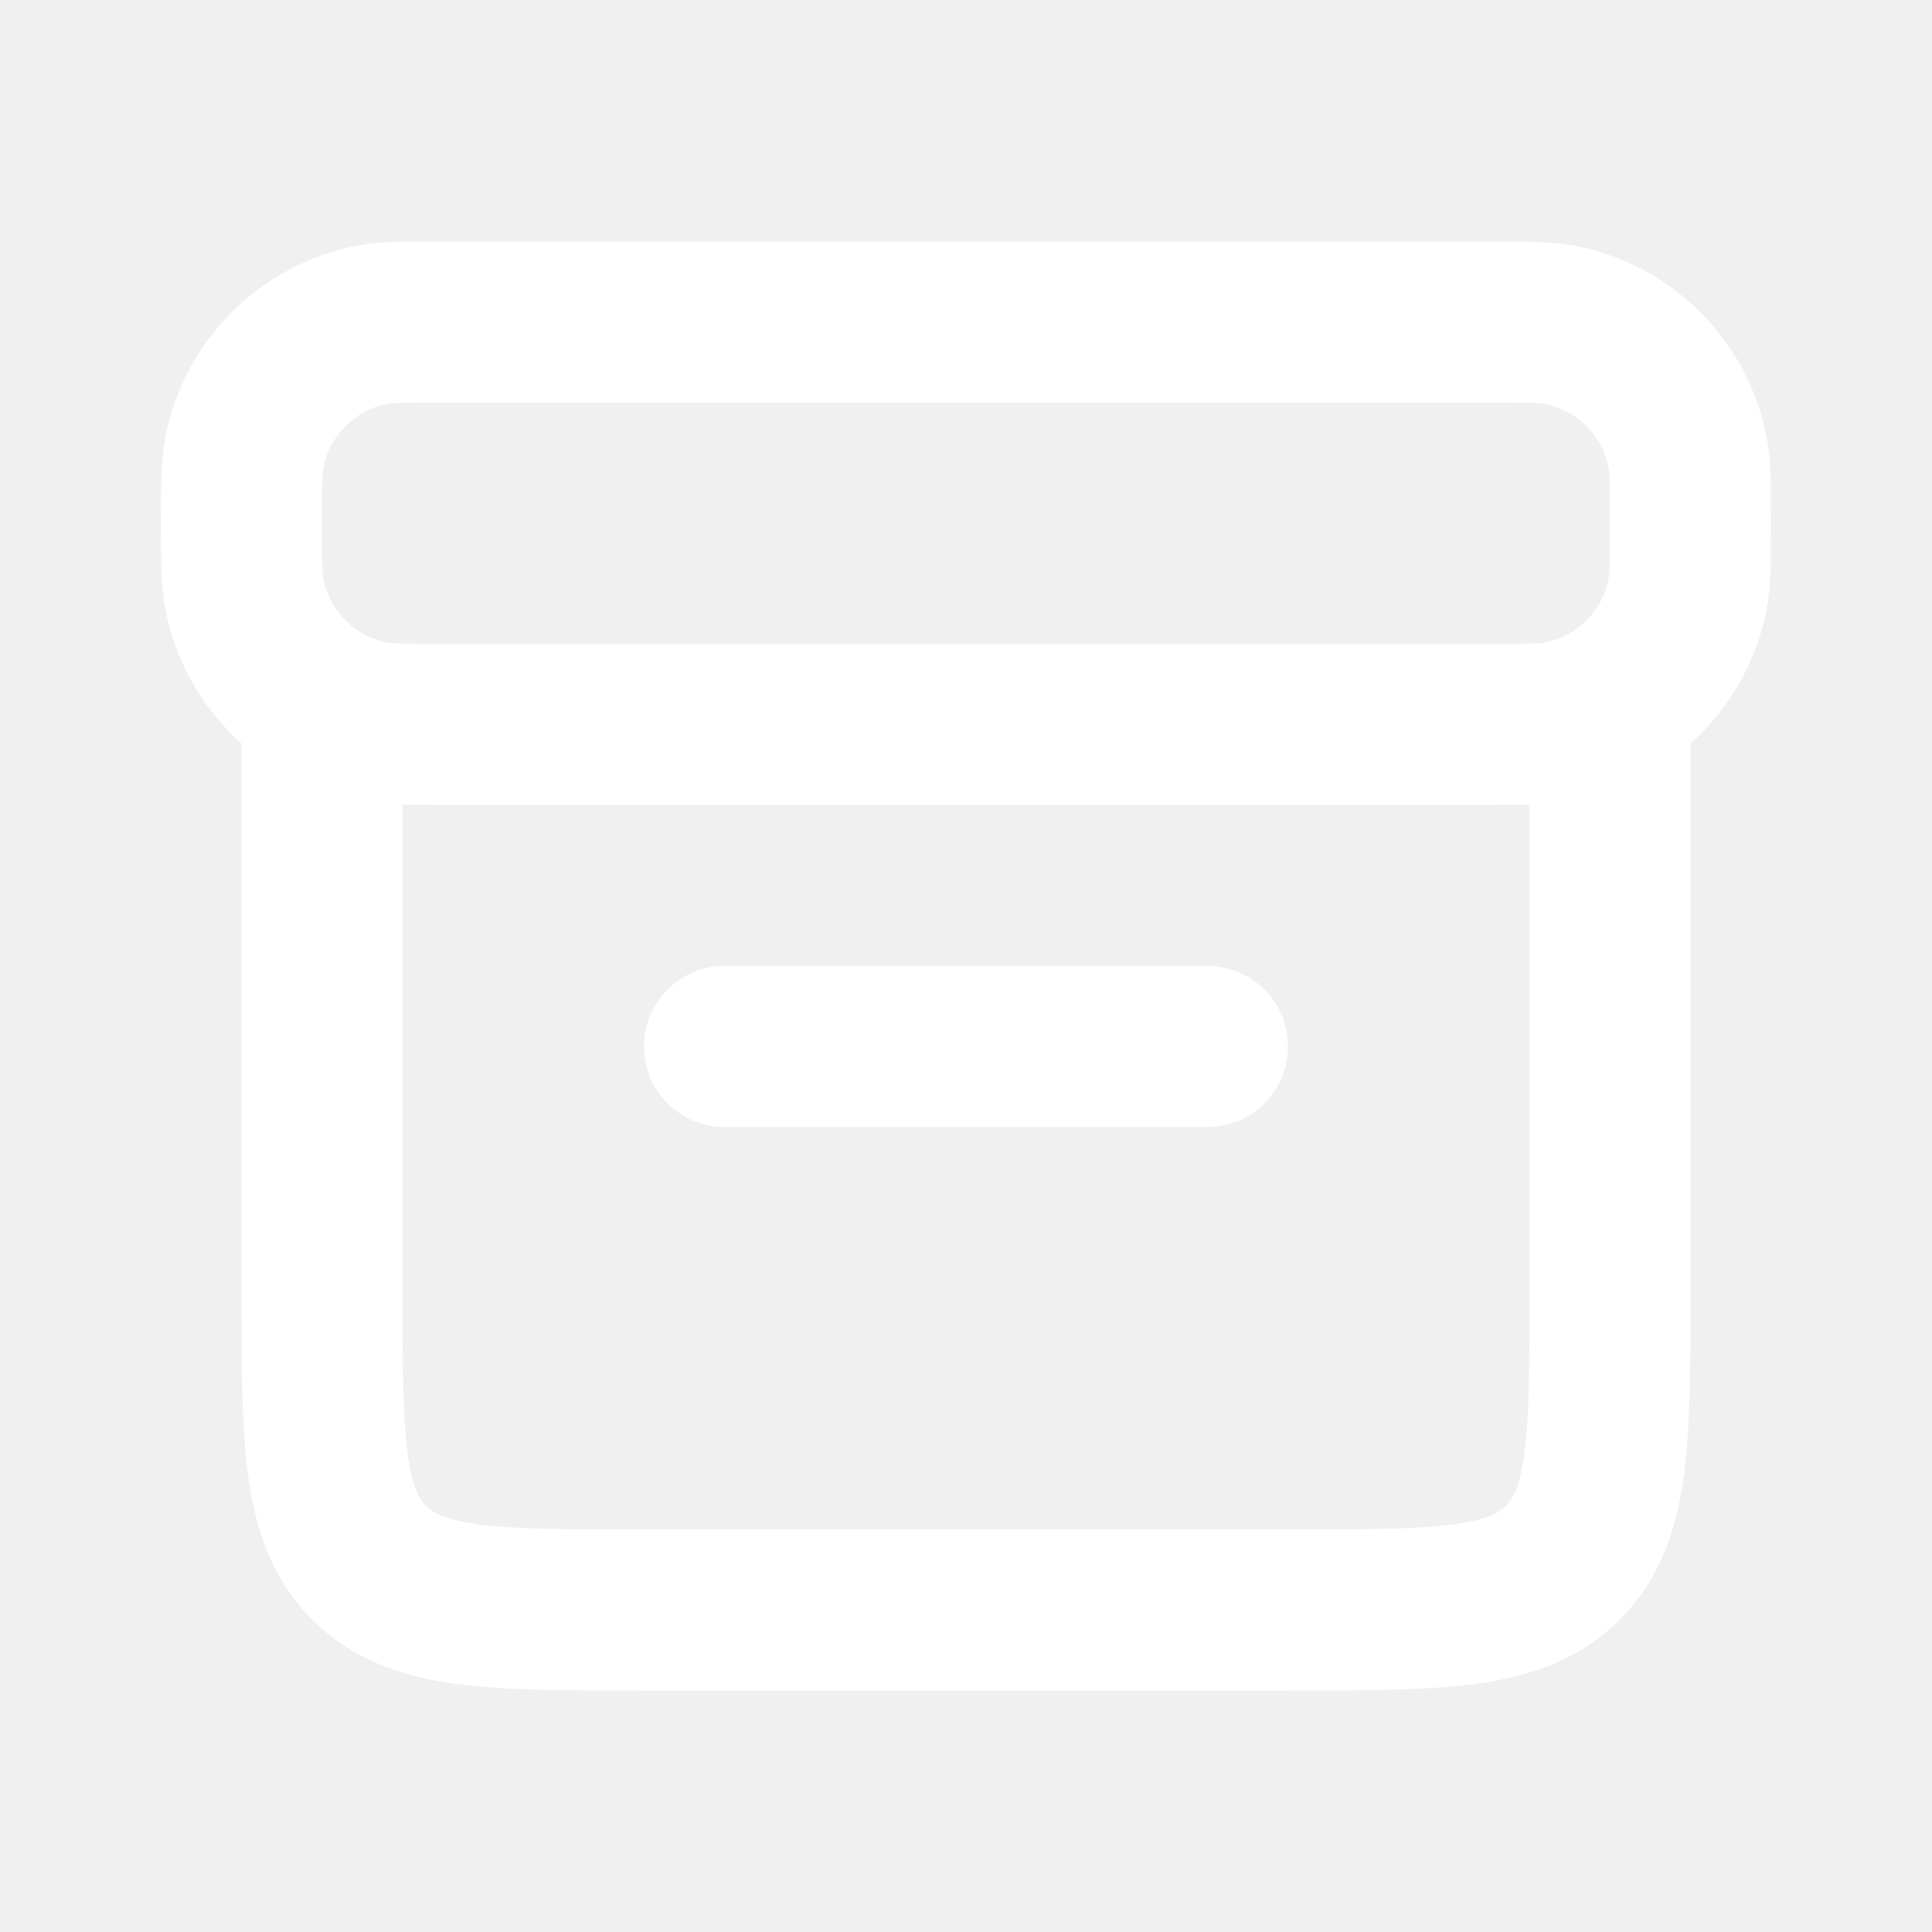
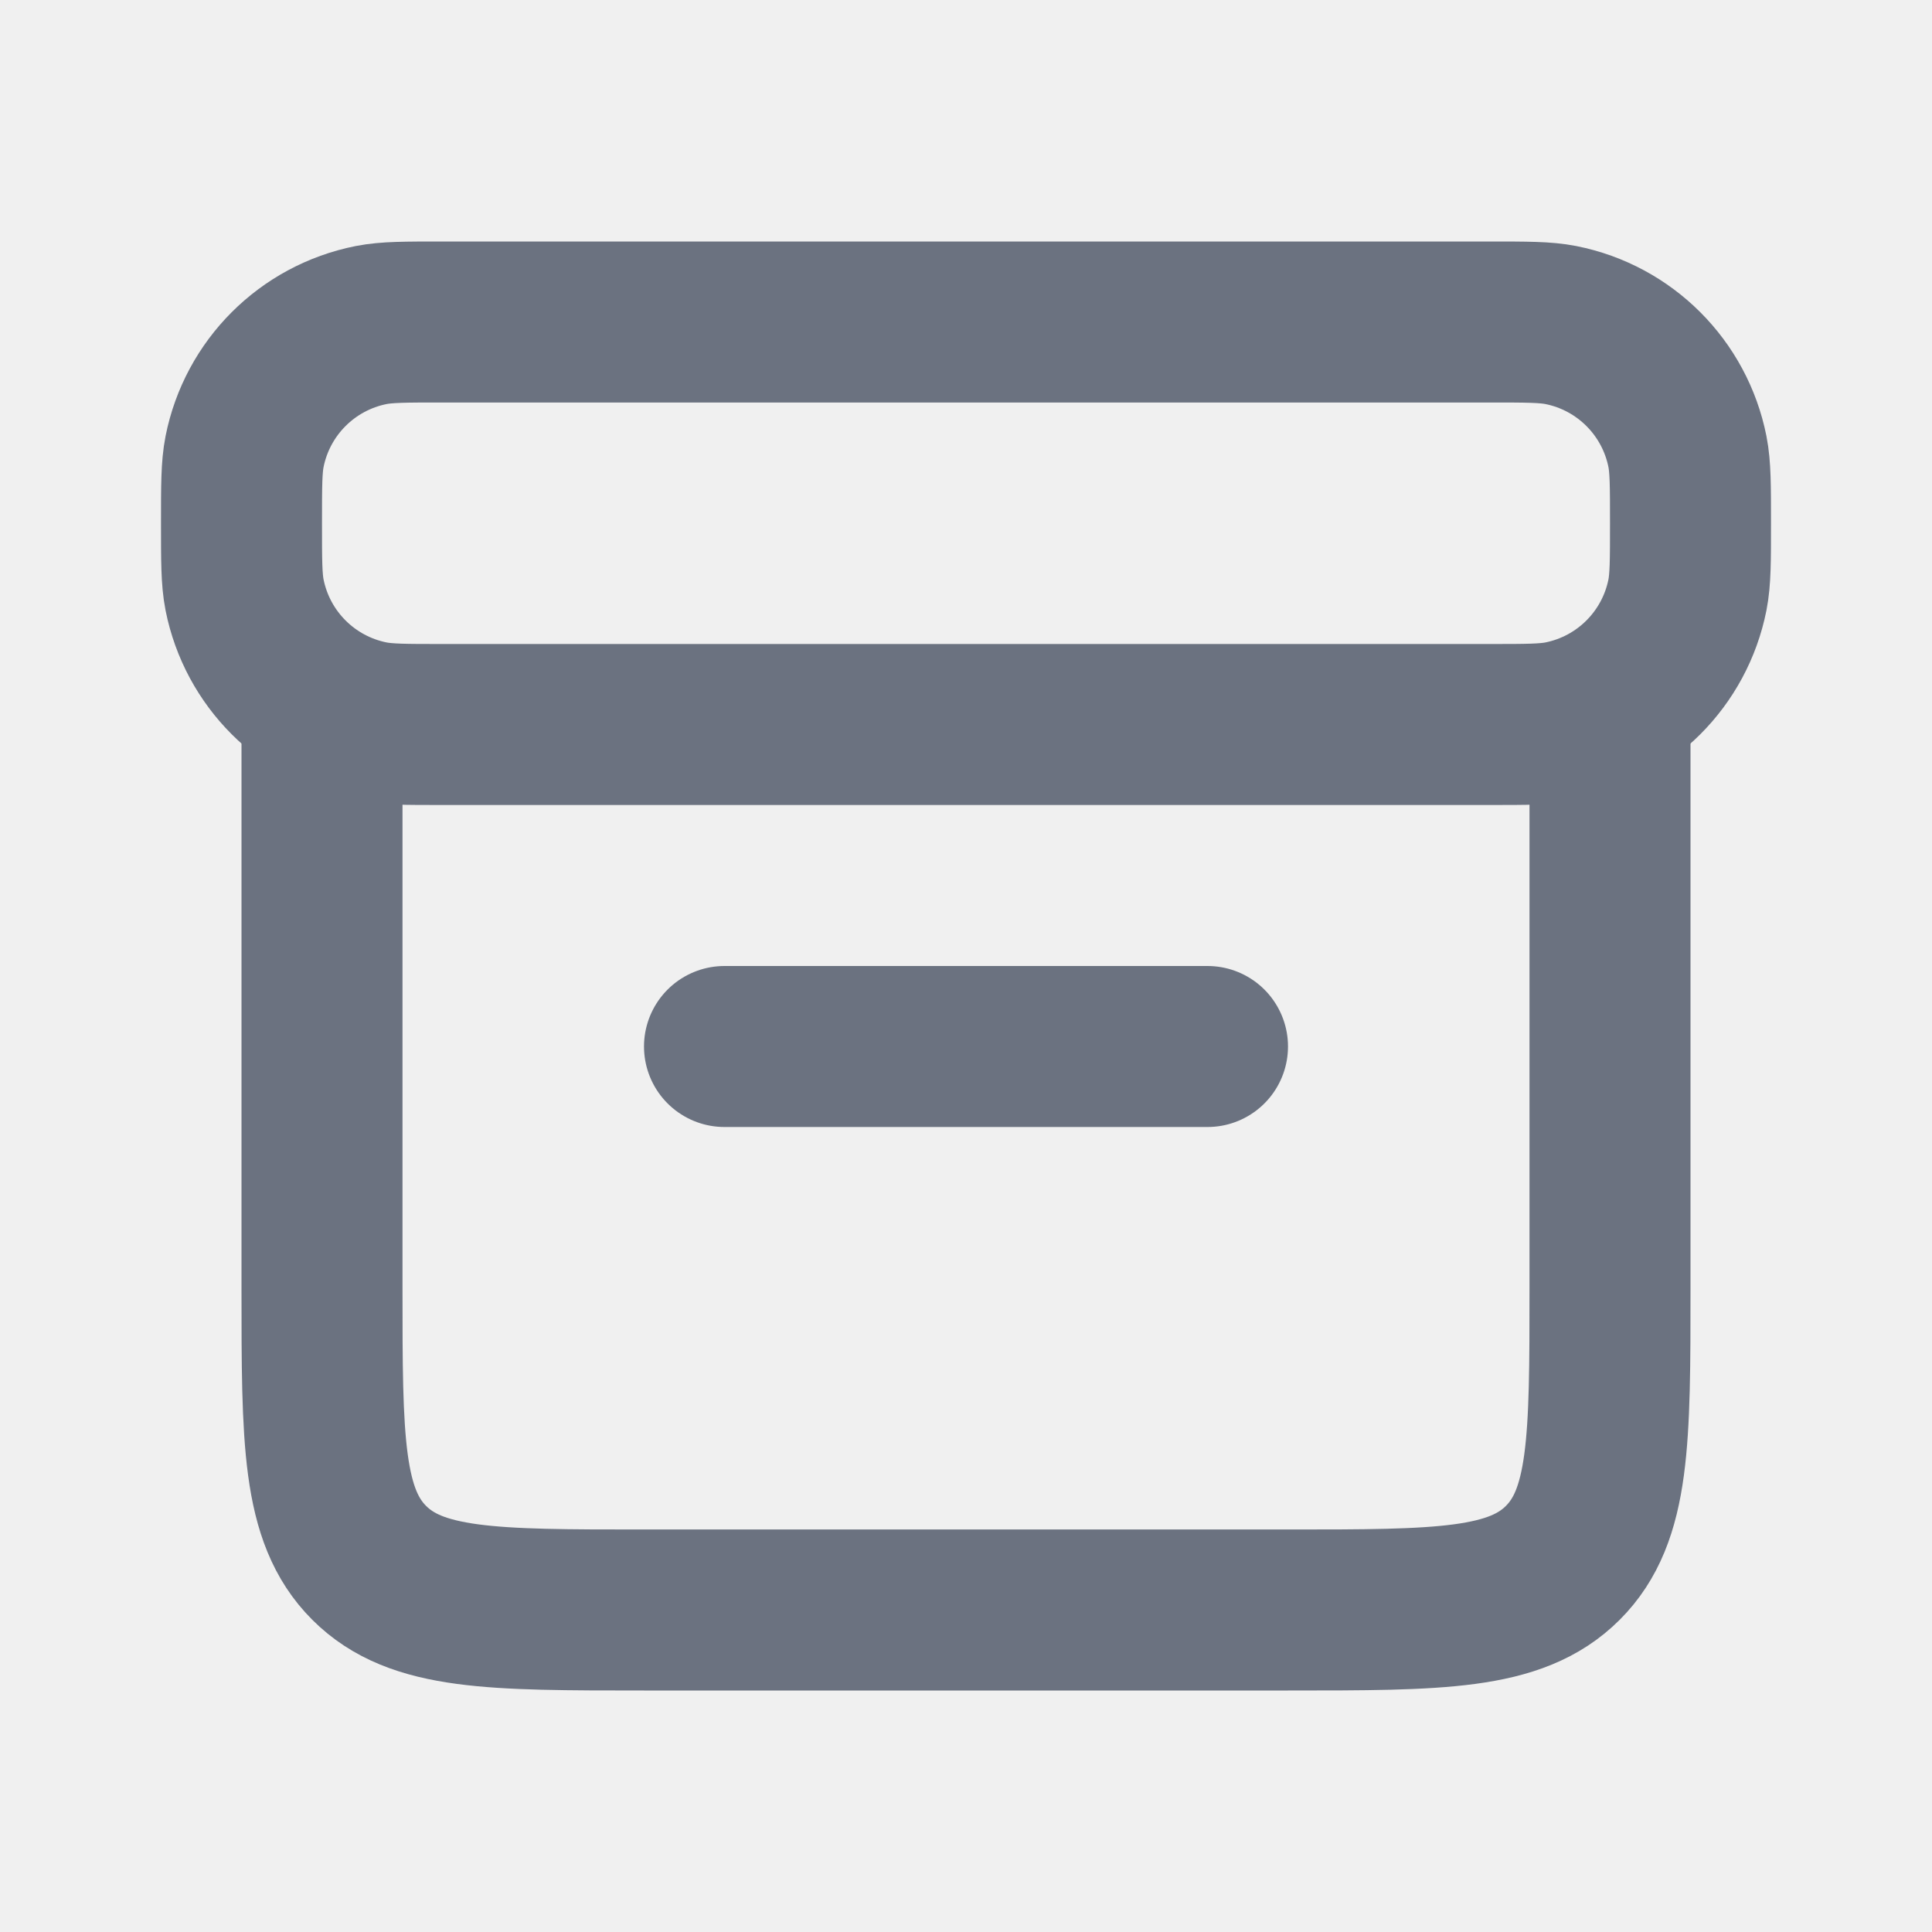
<svg xmlns="http://www.w3.org/2000/svg" viewBox="0 0 24 24" fill="none">
  <g id="SVGRepo_bgCarrier" stroke-width="0" />
  <g id="SVGRepo_tracerCarrier" stroke-linecap="round" stroke-linejoin="round" />
  <g id="SVGRepo_iconCarrier">
-     <path d="M9 13H15" stroke="#ffffff" stroke-width="2" stroke-linecap="round" stroke-linejoin="round" />
-     <path d="M3 6.5C3 6.035 3 5.803 3.038 5.61C3.196 4.816 3.816 4.196 4.61 4.038C4.803 4 5.035 4 5.5 4H12H18.5C18.965 4 19.197 4 19.39 4.038C20.184 4.196 20.804 4.816 20.962 5.61C21 5.803 21 6.035 21 6.5V6.5V6.5C21 6.965 21 7.197 20.962 7.39C20.804 8.184 20.184 8.804 19.39 8.962C19.197 9 18.965 9 18.5 9H12H5.5C5.035 9 4.803 9 4.61 8.962C3.816 8.804 3.196 8.184 3.038 7.39C3 7.197 3 6.965 3 6.5V6.5V6.5Z" stroke="#ffffff" stroke-width="2" stroke-linejoin="round" />
-     <path d="M4 9V16C4 17.886 4 18.828 4.586 19.414C5.172 20 6.114 20 8 20H9H15H16C17.886 20 18.828 20 19.414 19.414C20 18.828 20 17.886 20 16V9" stroke="#ffffff" stroke-width="2" stroke-linecap="round" stroke-linejoin="round" />
+     <path d="M9 13H15" stroke="#6b7280" stroke-width="2" stroke-linecap="round" stroke-linejoin="round" />
+     <path d="M3 6.5C3 6.035 3 5.803 3.038 5.61C3.196 4.816 3.816 4.196 4.61 4.038C4.803 4 5.035 4 5.5 4H12H18.5C18.965 4 19.197 4 19.39 4.038C20.184 4.196 20.804 4.816 20.962 5.61C21 5.803 21 6.035 21 6.5V6.5V6.5C21 6.965 21 7.197 20.962 7.39C20.804 8.184 20.184 8.804 19.39 8.962C19.197 9 18.965 9 18.5 9H12H5.5C5.035 9 4.803 9 4.61 8.962C3.816 8.804 3.196 8.184 3.038 7.39C3 7.197 3 6.965 3 6.5V6.5V6.5Z" stroke="#6b7280" stroke-width="2" stroke-linejoin="round" />
+     <path d="M4 9V16C4 17.886 4 18.828 4.586 19.414C5.172 20 6.114 20 8 20H9H15H16C17.886 20 18.828 20 19.414 19.414C20 18.828 20 17.886 20 16V9" stroke="#6b7280" stroke-width="2" stroke-linecap="round" stroke-linejoin="round" />
  </g>
</svg>
